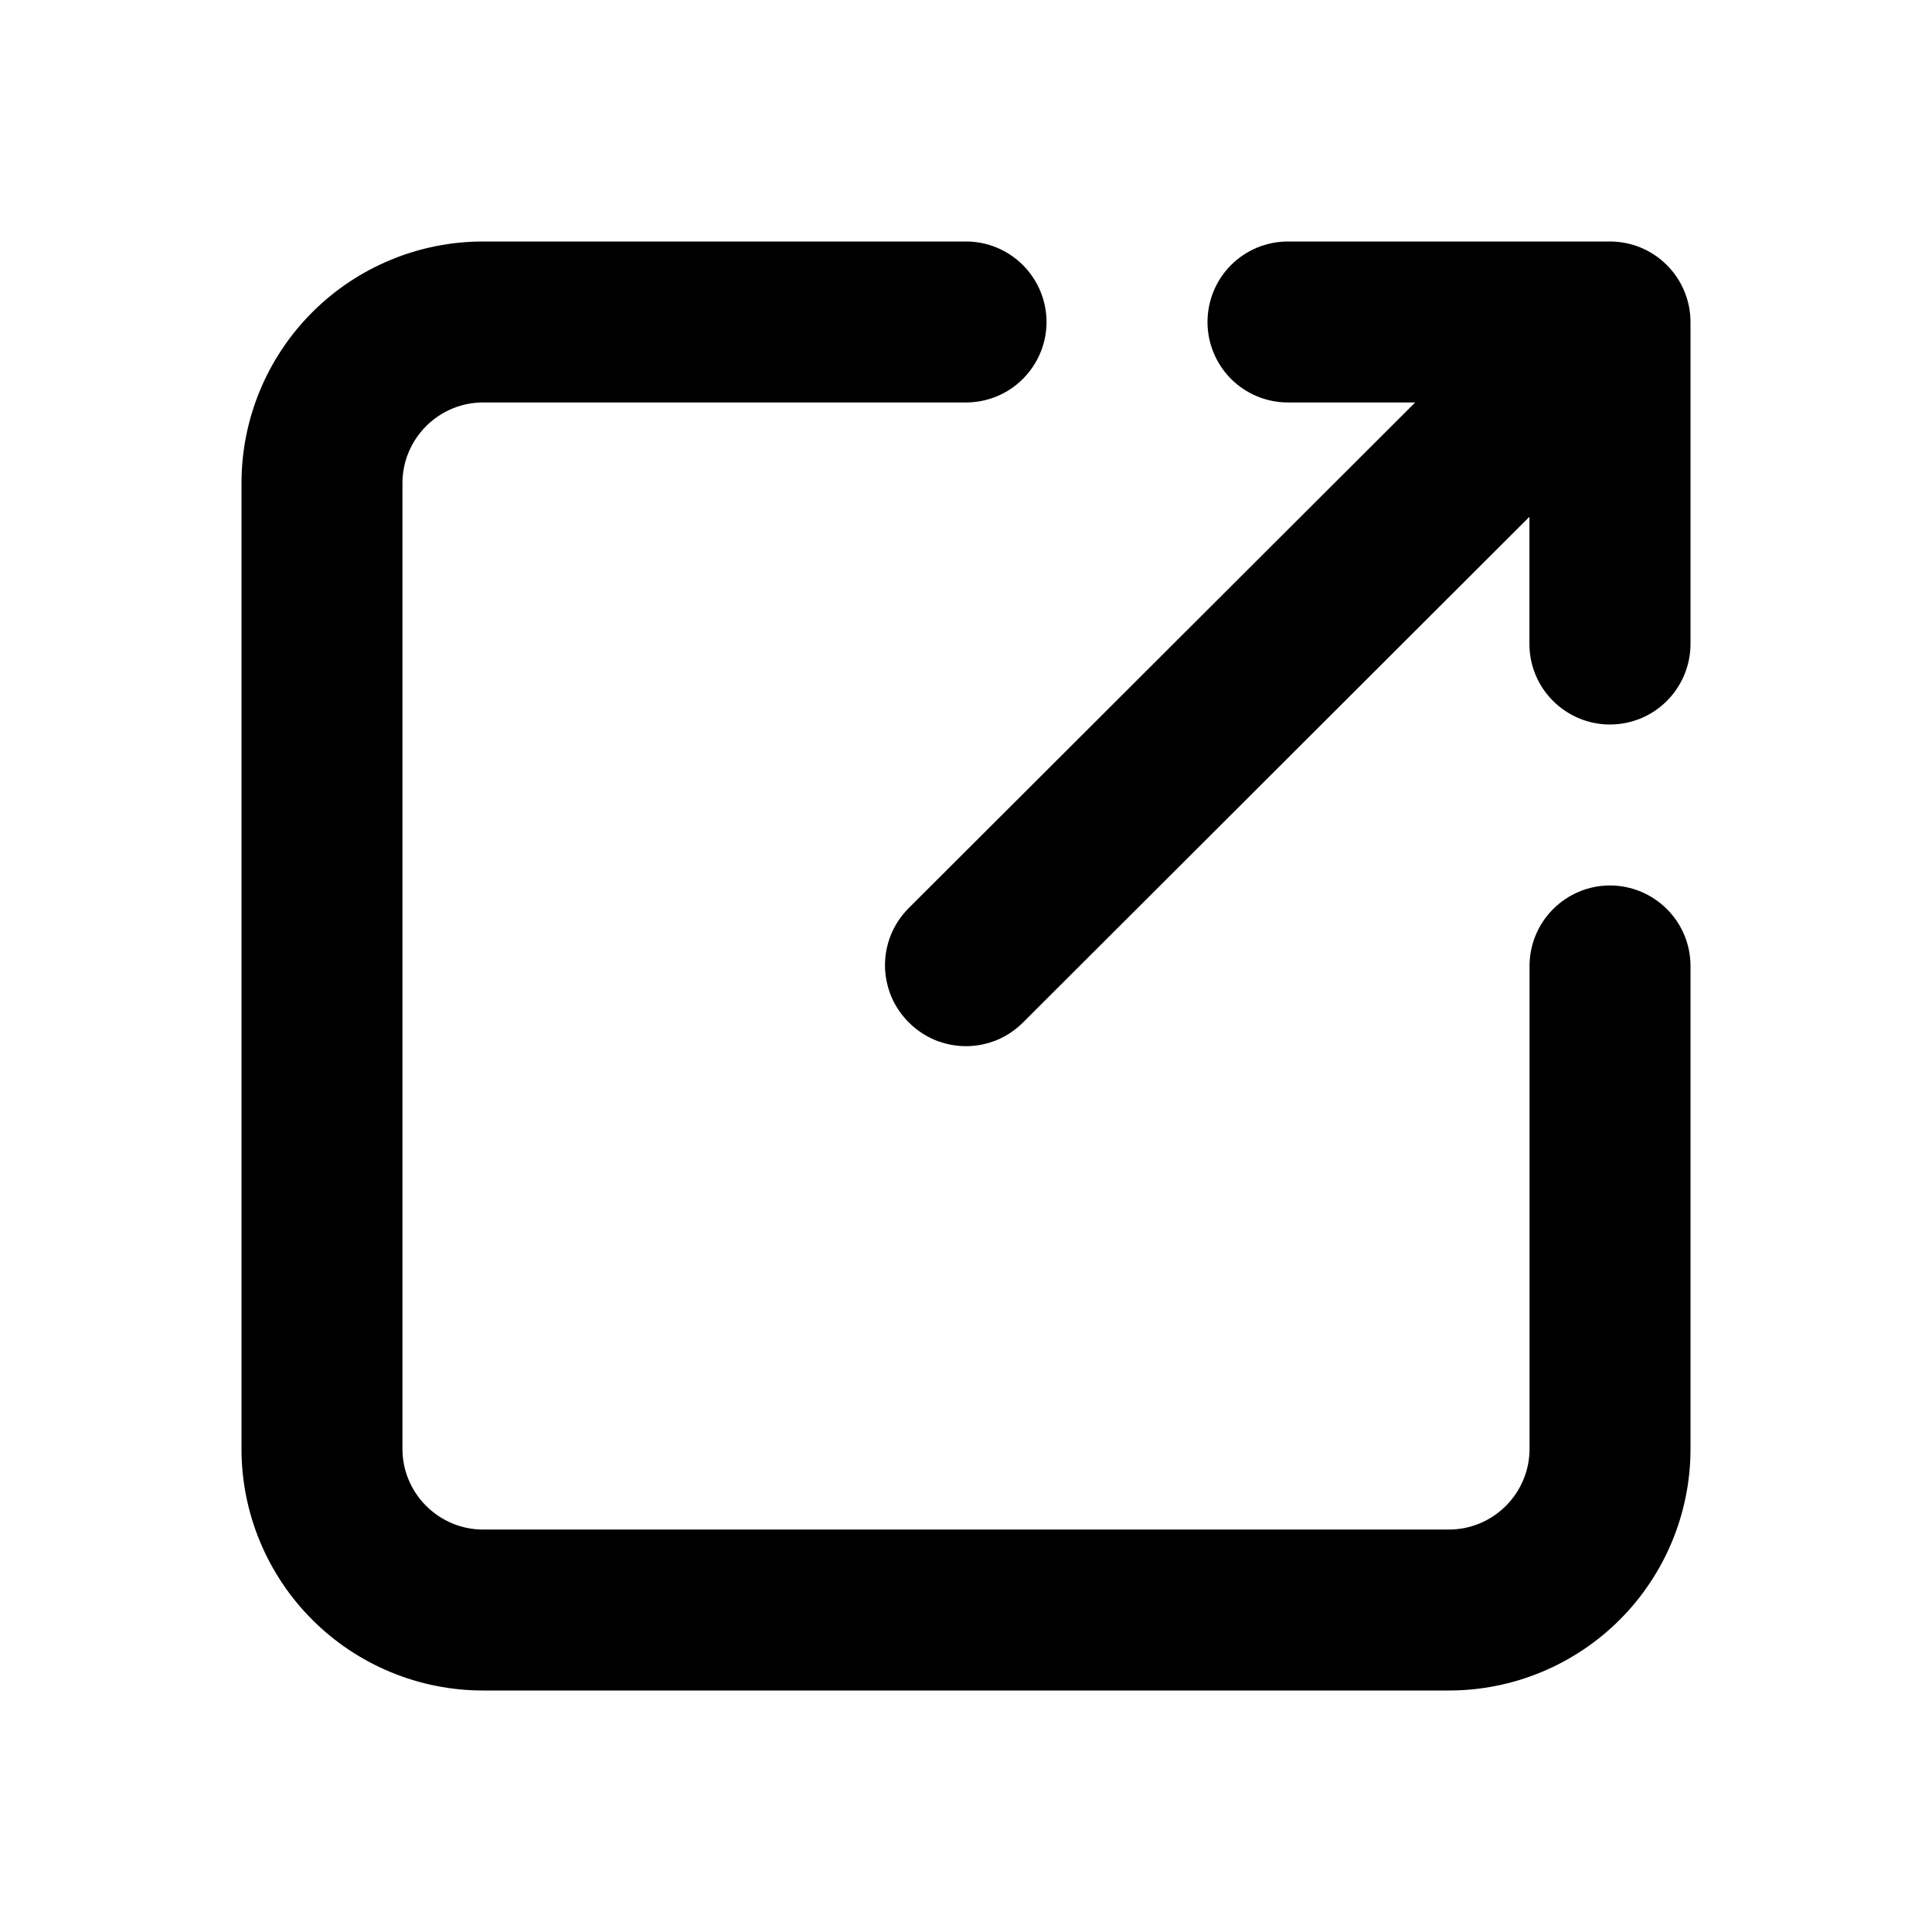
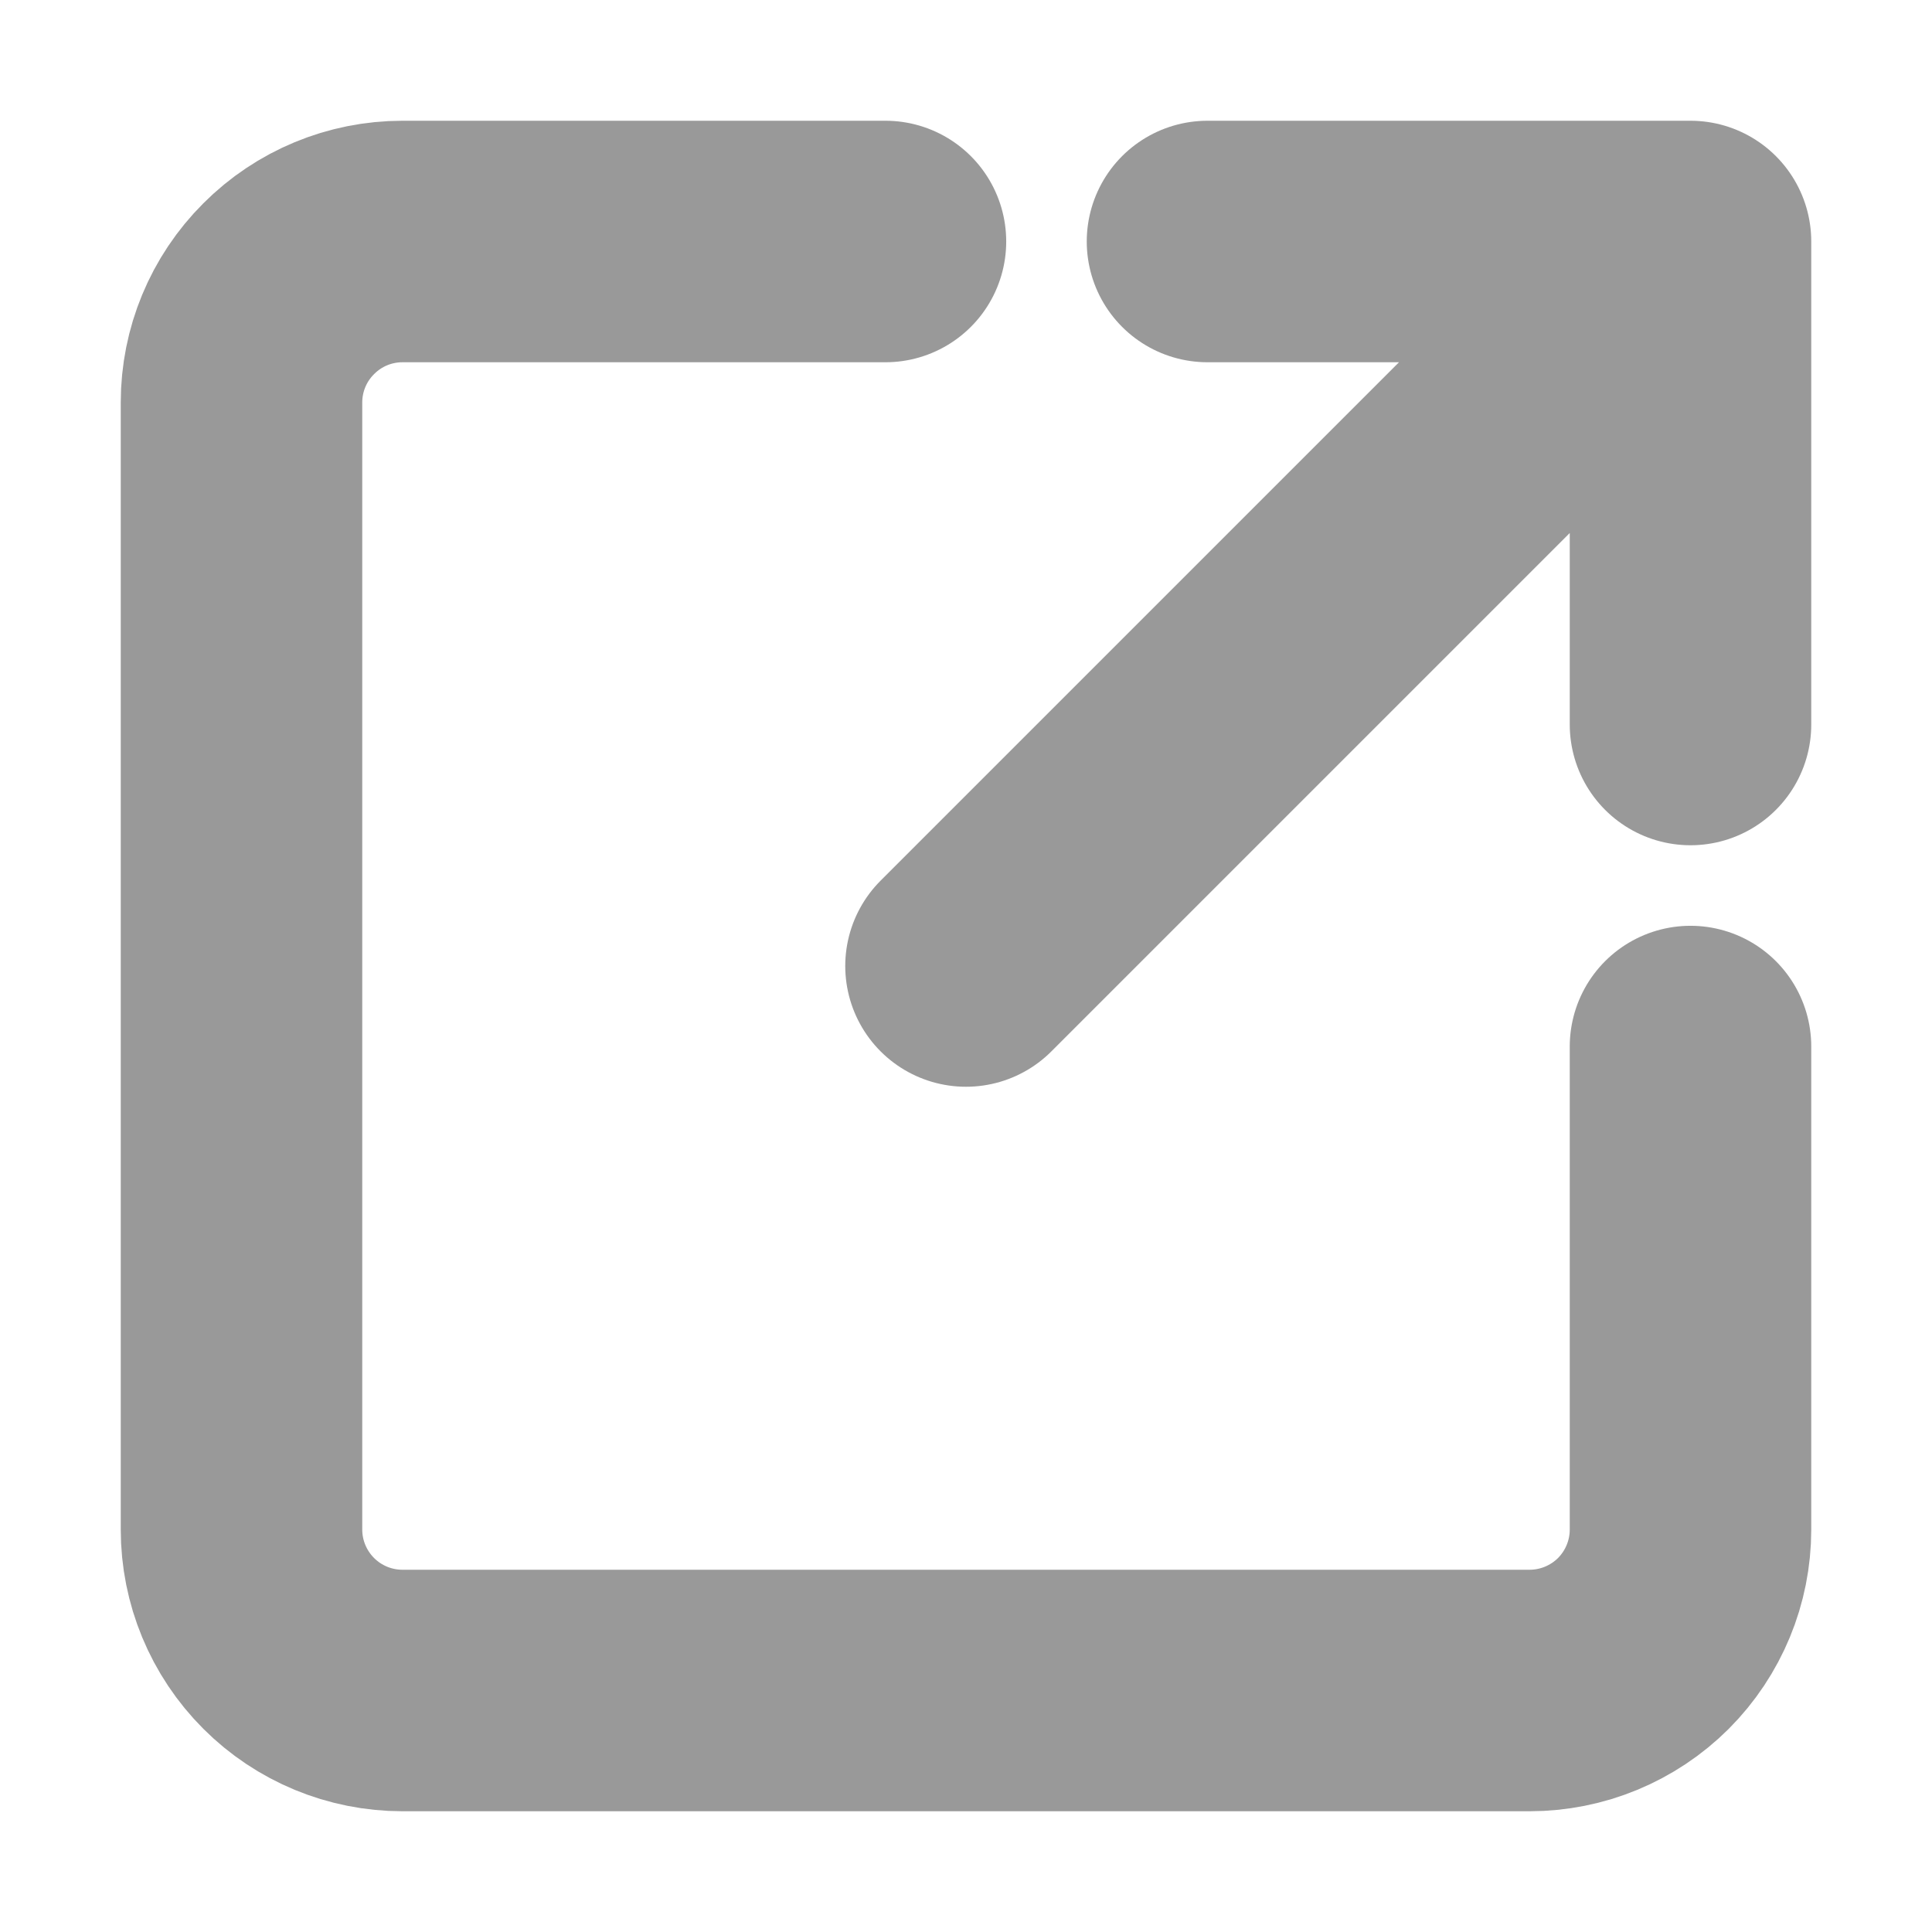
<svg xmlns="http://www.w3.org/2000/svg" width="16" height="16" viewBox="0 0 16 16" fill="none">
-   <path d="M13.333 7.333C13.156 7.333 12.987 7.404 12.862 7.529C12.737 7.654 12.667 7.823 12.667 8V12C12.667 12.177 12.596 12.346 12.471 12.471C12.346 12.596 12.177 12.667 12 12.667H4C3.823 12.667 3.654 12.596 3.529 12.471C3.404 12.346 3.333 12.177 3.333 12V4C3.333 3.823 3.404 3.654 3.529 3.529C3.654 3.404 3.823 3.333 4 3.333H8C8.177 3.333 8.346 3.263 8.471 3.138C8.596 3.013 8.667 2.843 8.667 2.667C8.667 2.49 8.596 2.32 8.471 2.195C8.346 2.07 8.177 2 8 2H4C3.47 2 2.961 2.211 2.586 2.586C2.211 2.961 2 3.47 2 4V12C2 12.53 2.211 13.039 2.586 13.414C2.961 13.789 3.47 14 4 14H12C12.53 14 13.039 13.789 13.414 13.414C13.789 13.039 14 12.53 14 12V8C14 7.823 13.93 7.654 13.805 7.529C13.68 7.404 13.51 7.333 13.333 7.333Z" fill="black" />
-   <path d="M10.666 3.333H11.72L7.526 7.52C7.464 7.582 7.414 7.656 7.38 7.737C7.347 7.818 7.329 7.905 7.329 7.993C7.329 8.081 7.347 8.168 7.38 8.25C7.414 8.331 7.464 8.405 7.526 8.467C7.588 8.529 7.662 8.579 7.743 8.613C7.824 8.646 7.912 8.664 8 8.664C8.088 8.664 8.175 8.646 8.256 8.613C8.337 8.579 8.411 8.529 8.473 8.467L12.666 4.28V5.333C12.666 5.51 12.736 5.68 12.862 5.805C12.987 5.93 13.156 6 13.333 6C13.51 6 13.679 5.93 13.804 5.805C13.929 5.68 14 5.51 14 5.333V2.667C14 2.49 13.929 2.32 13.804 2.195C13.679 2.07 13.51 2 13.333 2H10.666C10.489 2 10.32 2.07 10.195 2.195C10.07 2.32 10 2.49 10 2.667C10 2.843 10.07 3.013 10.195 3.138C10.32 3.263 10.489 3.333 10.666 3.333Z" fill="black" />
+   <path d="M14 2H10M14 2L8 8M14 2V6" stroke="#999999" stroke-width="2" stroke-linecap="round" stroke-linejoin="round" />
+   <path d="M14 8.667V12.667C14 13.02 13.86 13.359 13.61 13.61C13.359 13.86 13.02 14 12.667 14H3.333C2.98 14 2.641 13.86 2.391 13.61C2.14 13.359 2 13.02 2 12.667V3.333C2 2.98 2.14 2.641 2.391 2.391C2.641 2.14 2.98 2 3.333 2H7.333" stroke="#999999" stroke-width="2" stroke-linecap="round" />
</svg>
